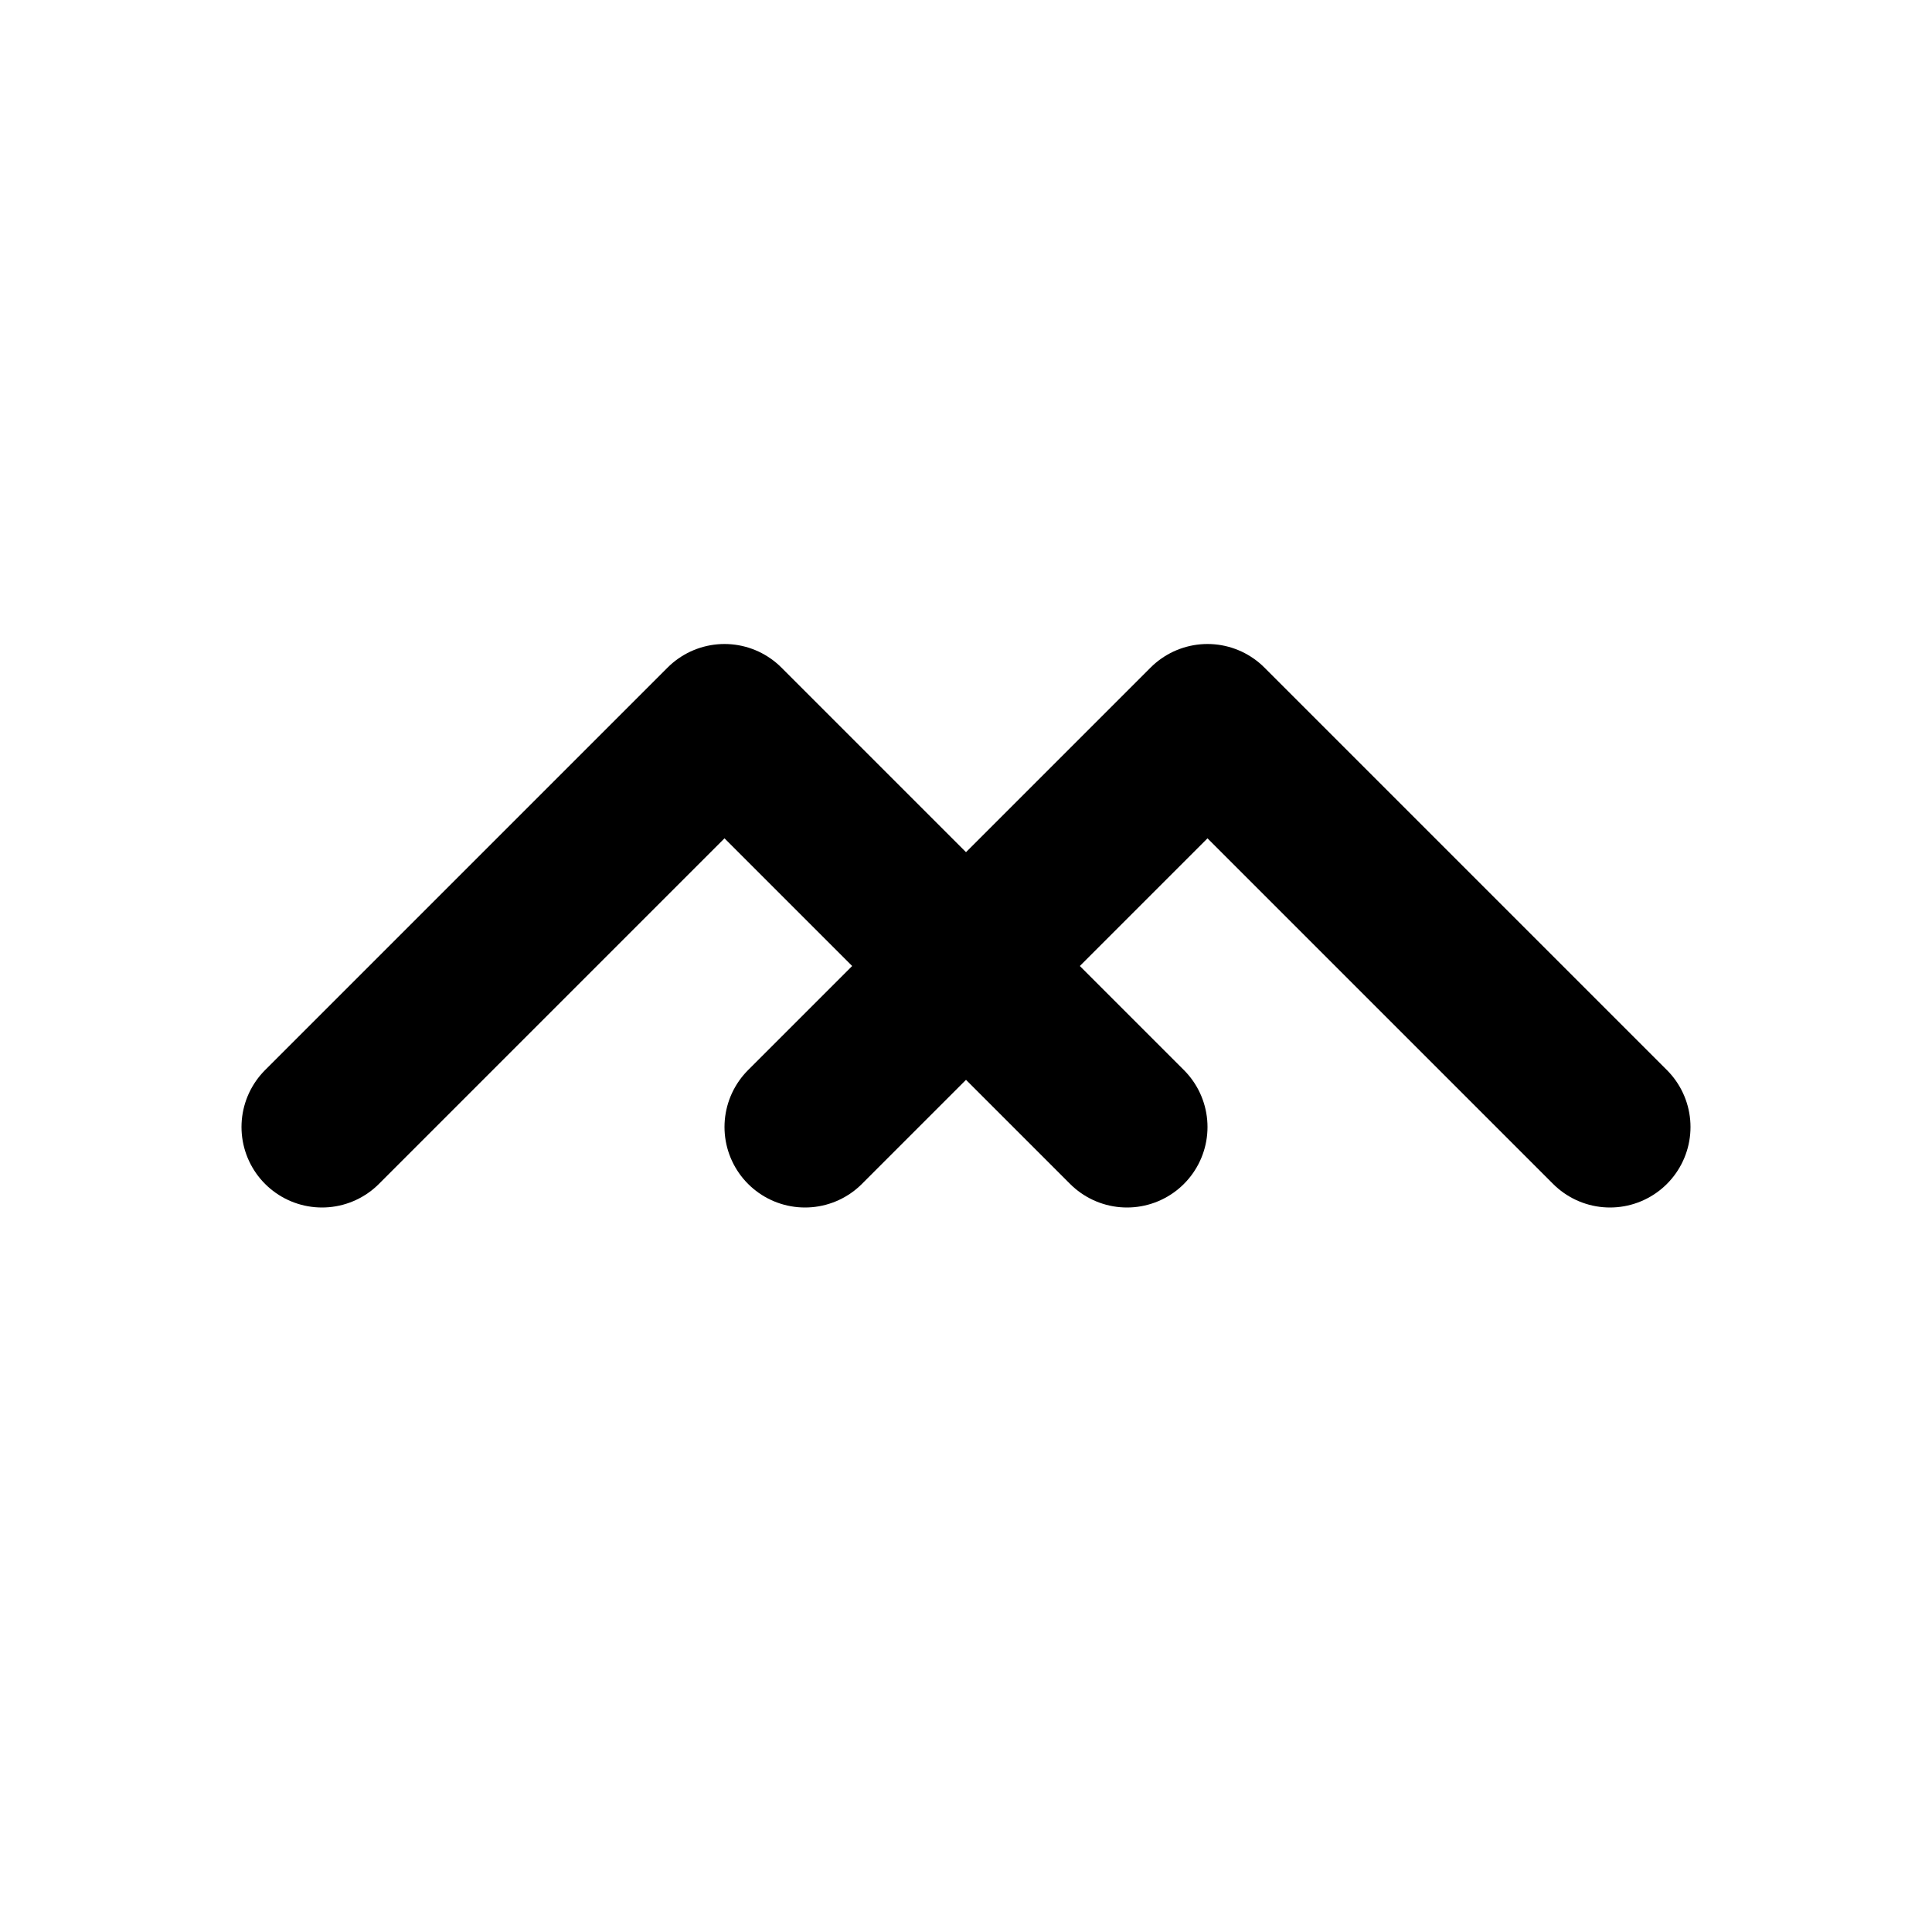
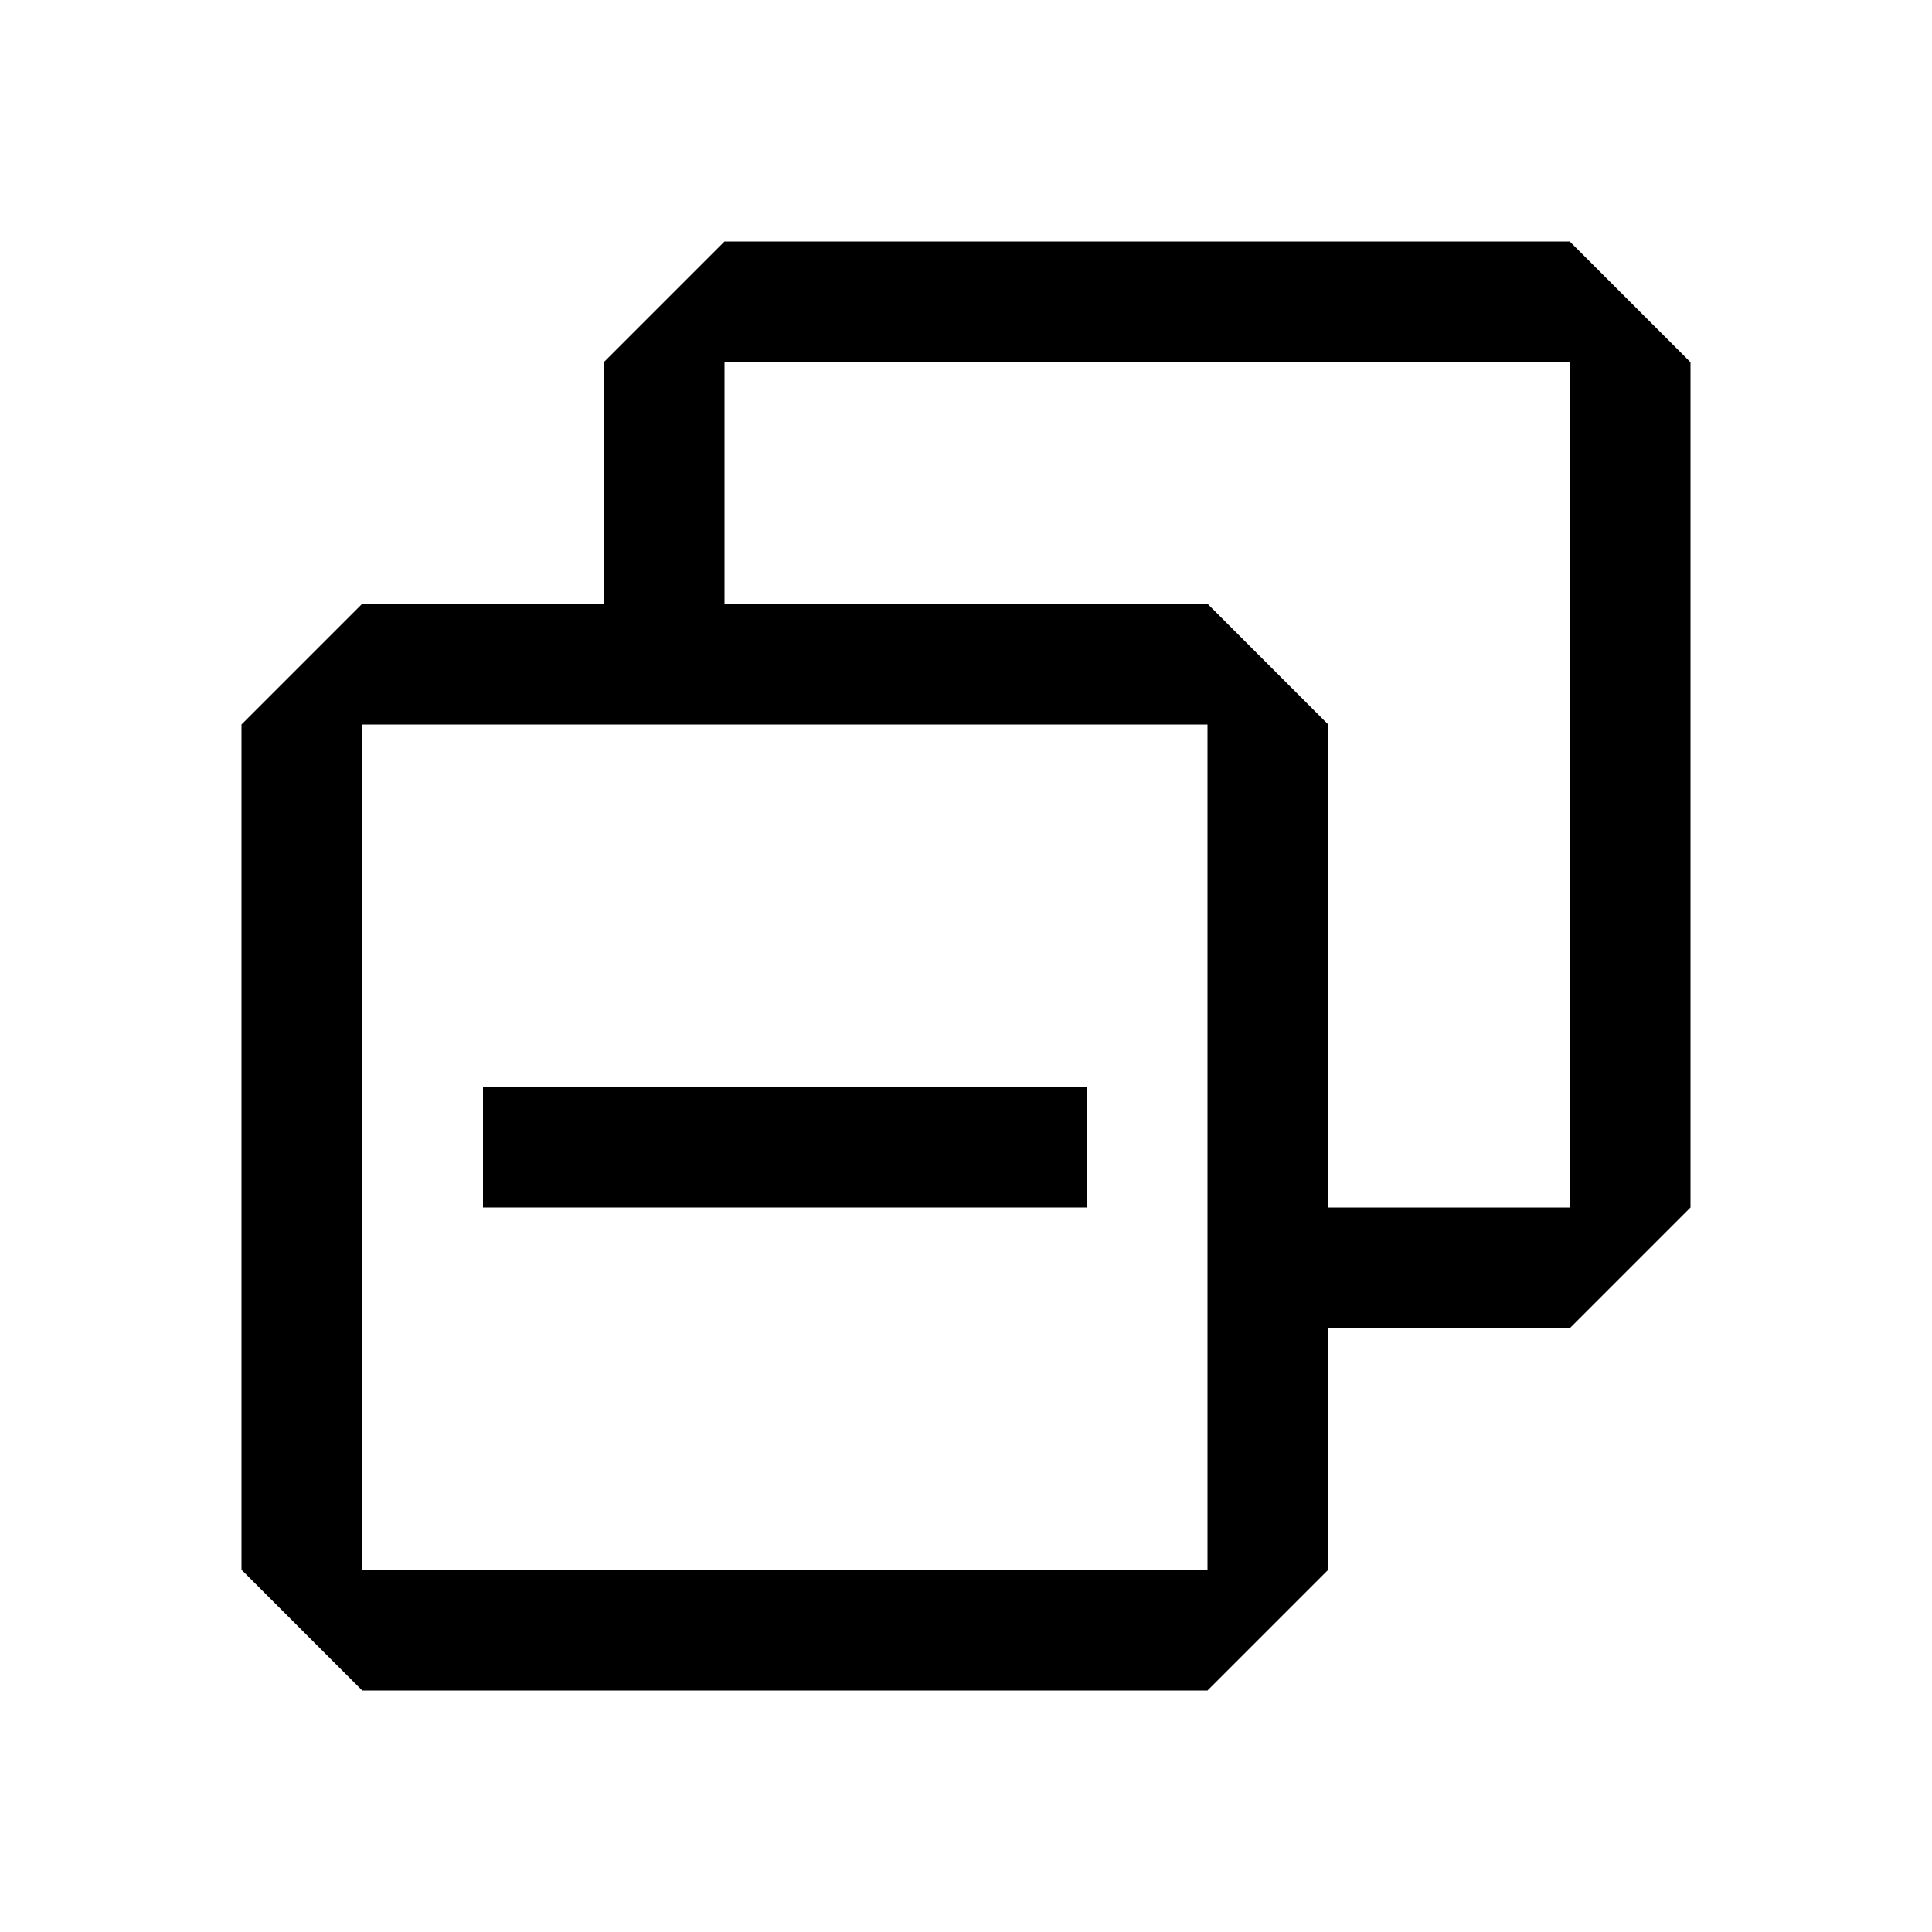
- <svg xmlns="http://www.w3.org/2000/svg" width="24" height="24" viewBox="0 0 24 24" fill="none" stroke="currentColor" stroke-width="2" stroke-linecap="round" stroke-linejoin="round">
-   <polyline points="4 14 9 9 14 14" />
-   <polyline points="10 14 15 9 20 14" />
+ <svg xmlns="http://www.w3.org/2000/svg" width="16" height="16" viewBox="0 0 16 16" fill="none">
+   <path d="M9 9H4V10H9V9Z" fill="currentColor" />
+   <path fill-rule="evenodd" clip-rule="evenodd" d="M5 3L6 2H13L14 3V10L13 11H11V13L10 14H3L2 13V6L3 5H5V3ZM6 5H10L11 6V10H13V3H6V5ZM10 6H3V13H10V6Z" fill="currentColor" />
</svg>
